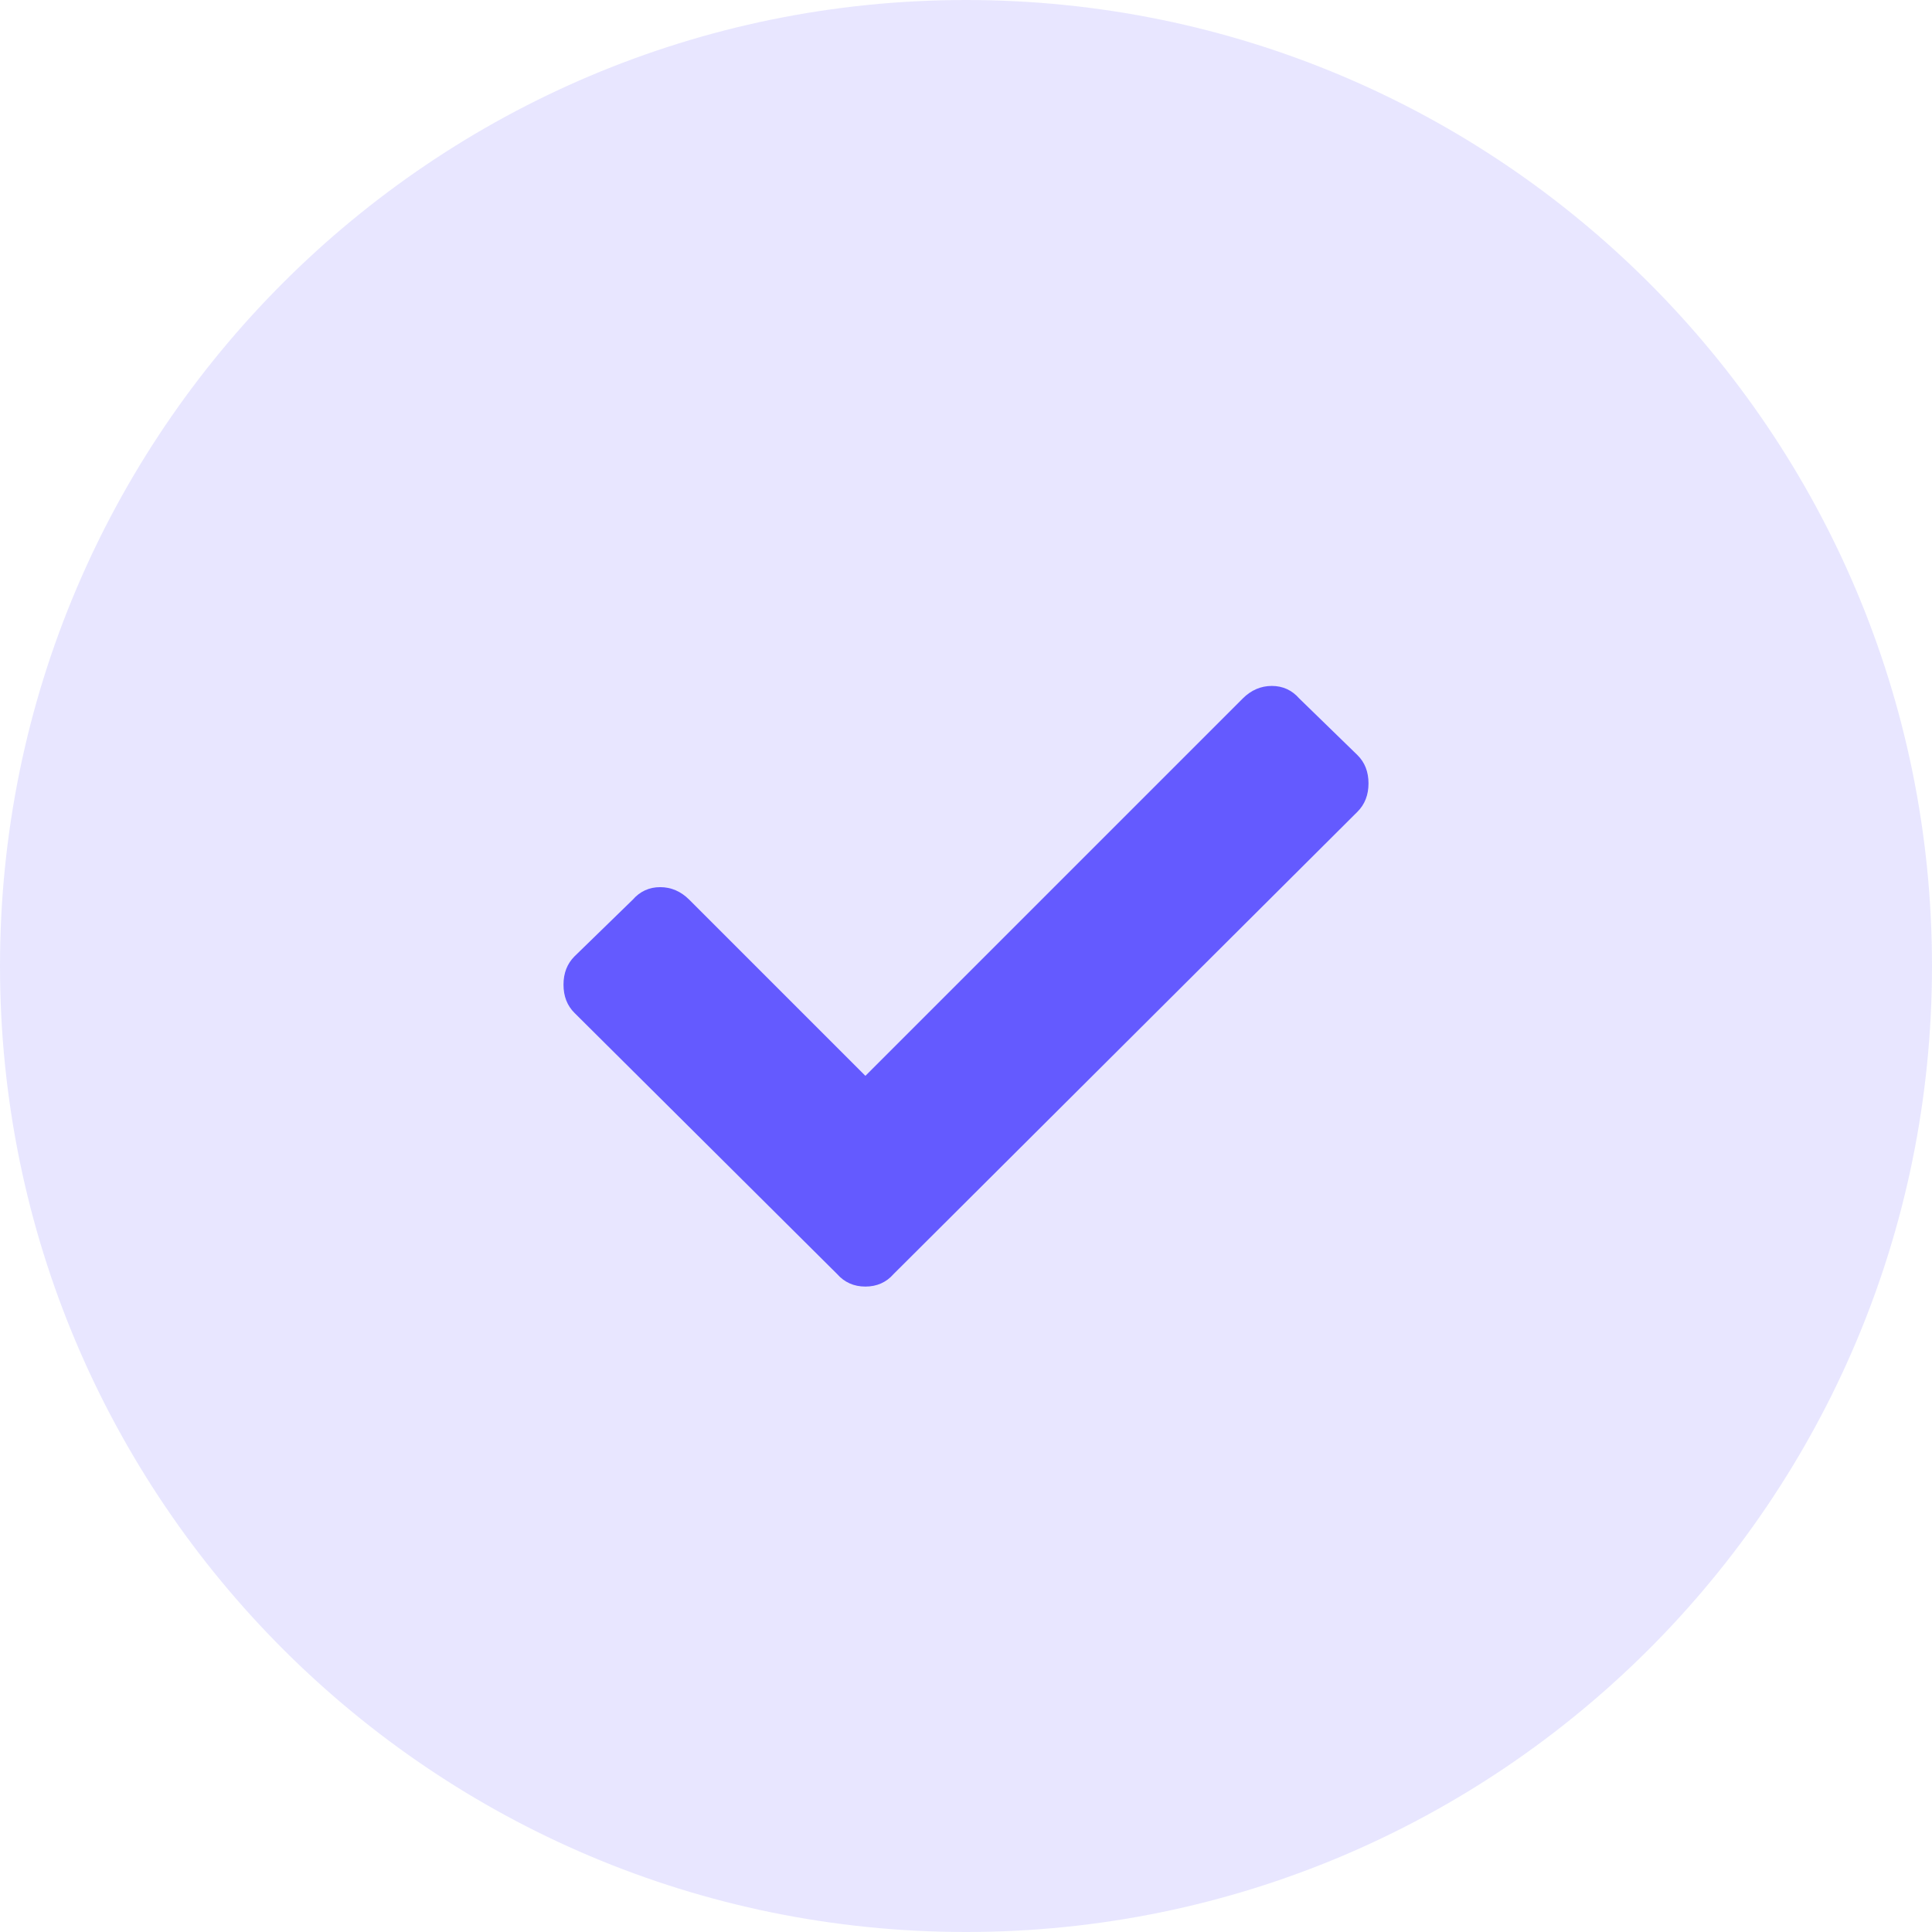
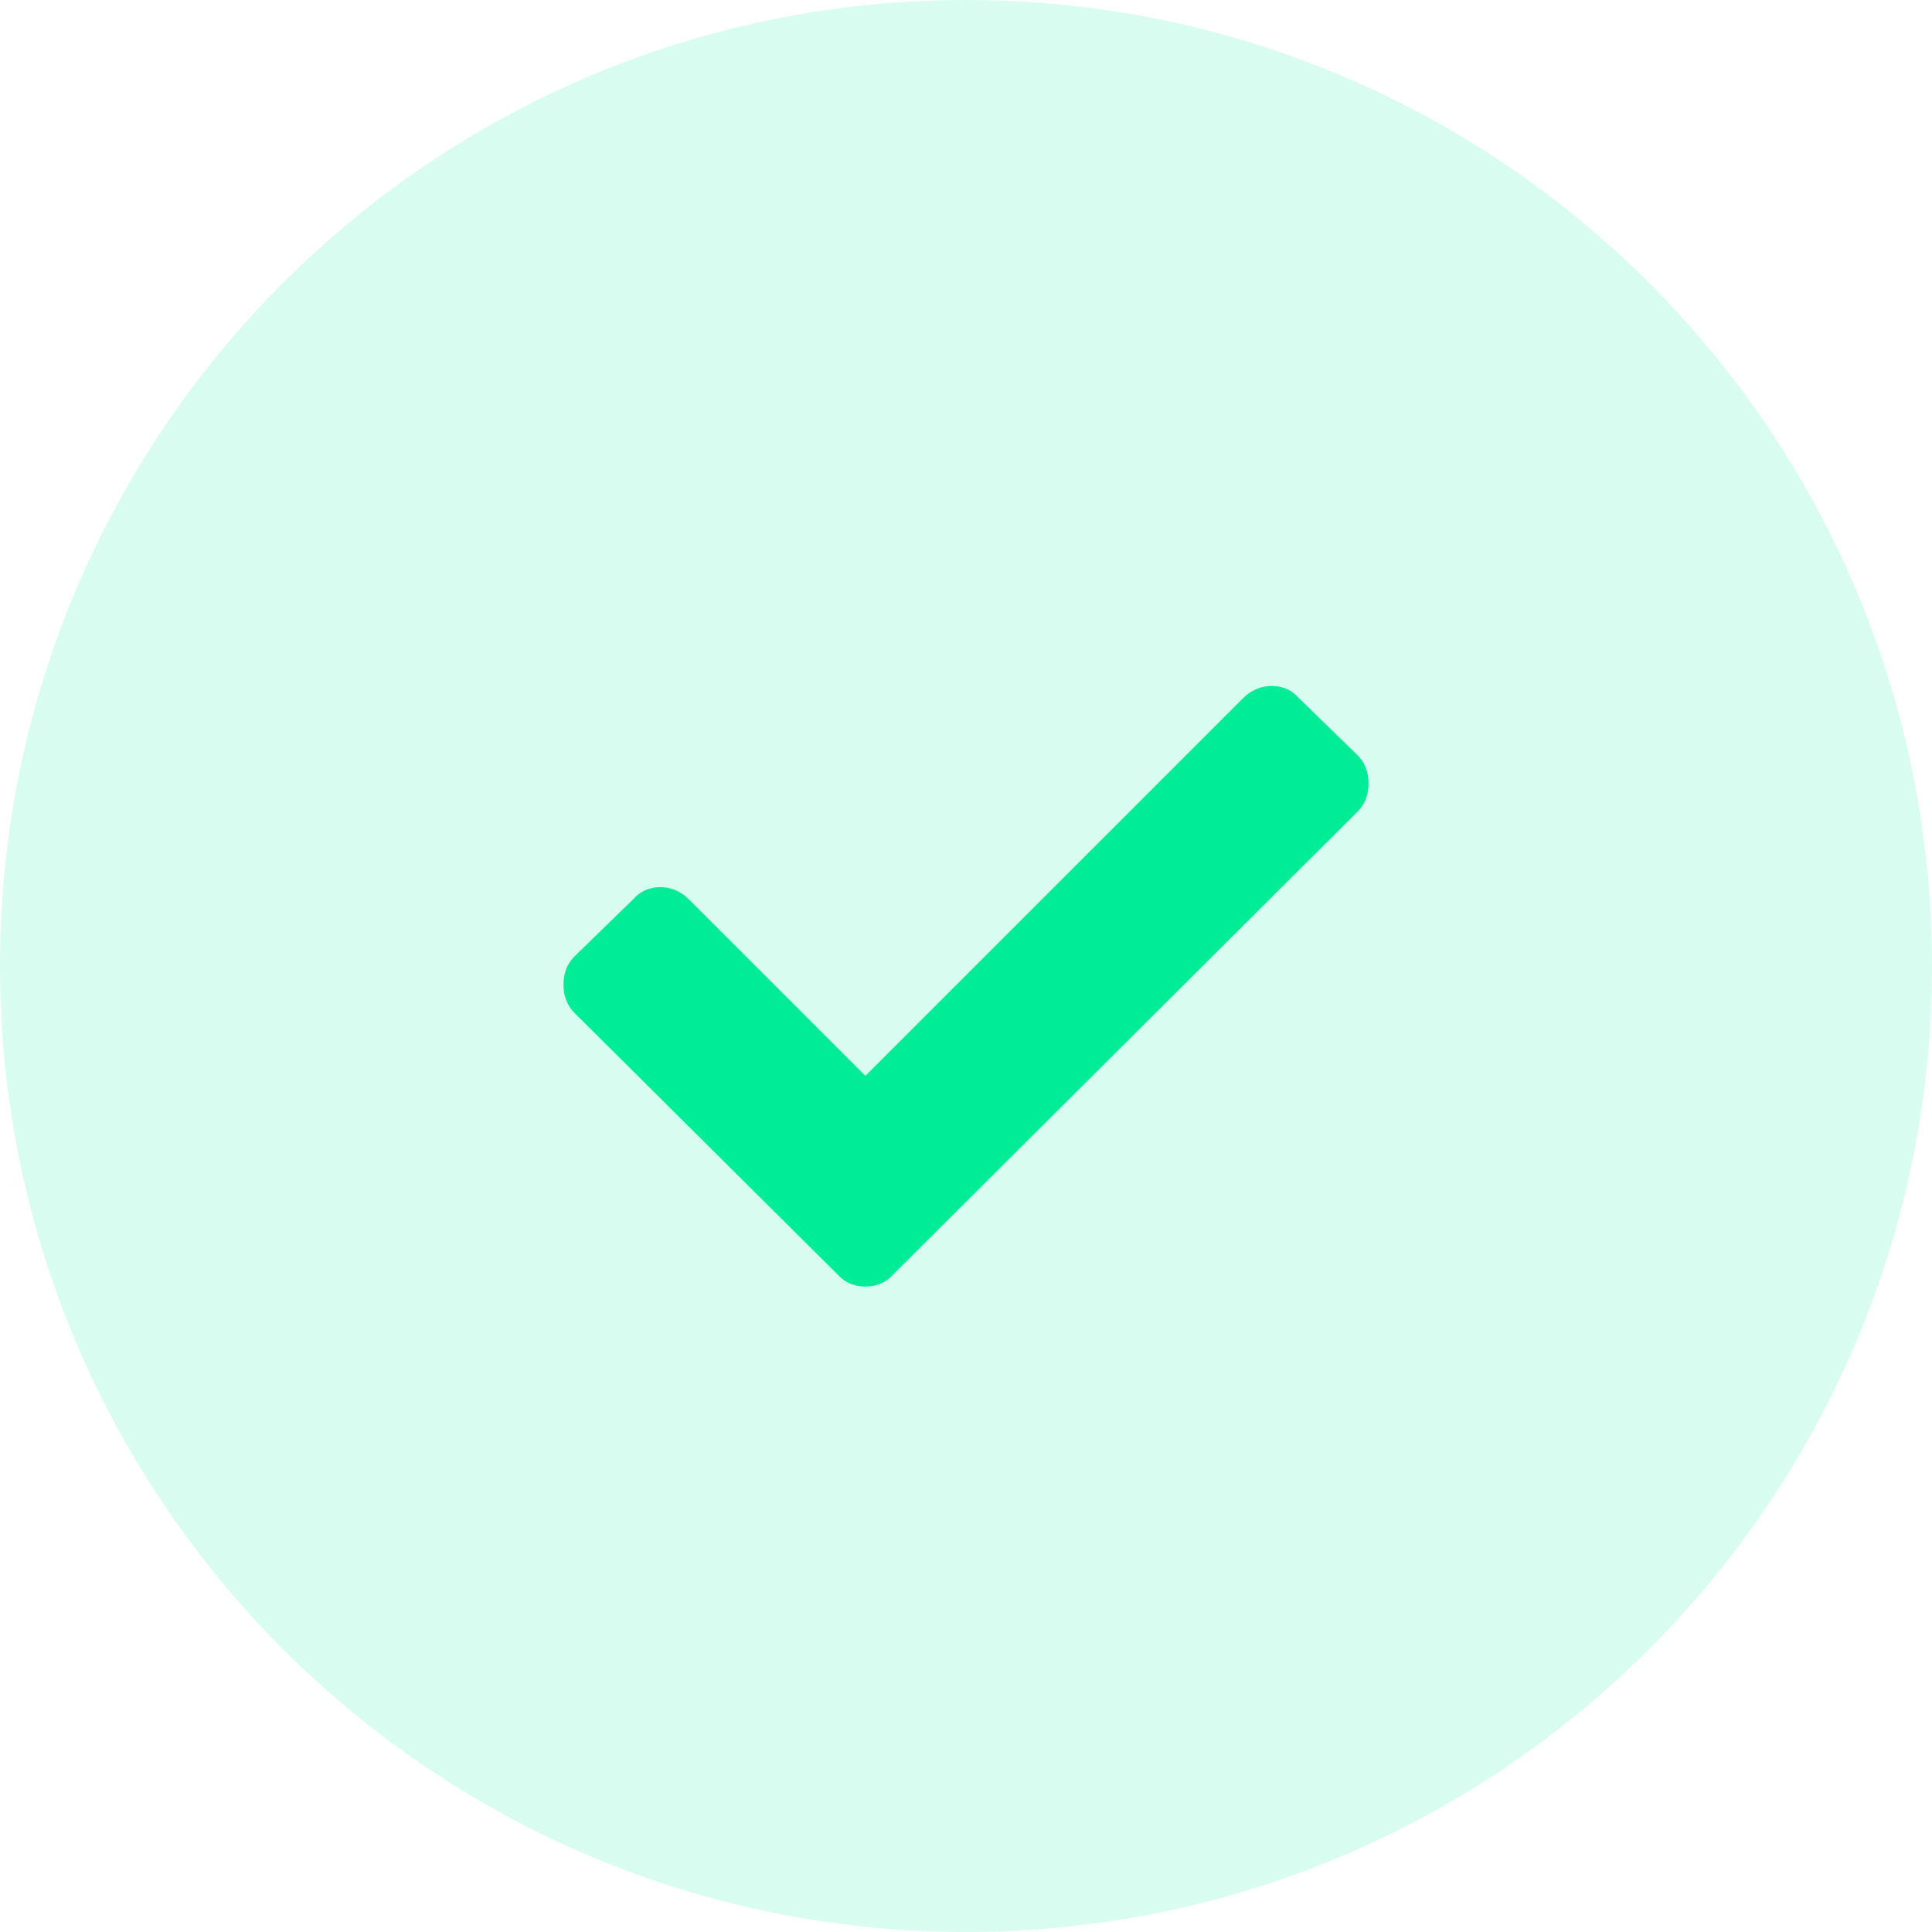
<svg xmlns="http://www.w3.org/2000/svg" width="27" height="27" viewBox="0 0 27 27" fill="none">
-   <path opacity="0.15" fill-rule="evenodd" clip-rule="evenodd" d="M13.5 27C20.956 27 27 20.956 27 13.5C27 6.044 20.956 0 13.5 0C6.044 0 0 6.044 0 13.5C0 20.956 6.044 27 13.5 27Z" fill="#645AFF" />
-   <path d="M11.698 17.804L8.029 14.156C7.926 14.054 7.875 13.922 7.875 13.761C7.875 13.6 7.926 13.468 8.029 13.365L8.842 12.574C8.944 12.457 9.073 12.398 9.226 12.398C9.38 12.398 9.516 12.457 9.633 12.574L12.094 15.035L17.367 9.762C17.484 9.645 17.62 9.586 17.774 9.586C17.927 9.586 18.056 9.645 18.158 9.762L18.971 10.553C19.074 10.655 19.125 10.787 19.125 10.948C19.125 11.109 19.074 11.241 18.971 11.344L12.489 17.804C12.387 17.921 12.255 17.98 12.094 17.98C11.933 17.98 11.801 17.921 11.698 17.804Z" fill="#645AFF" />
+   <path opacity="0.15" fill-rule="evenodd" clip-rule="evenodd" d="M13.5 27C20.956 27 27 20.956 27 13.5C27 6.044 20.956 0 13.5 0C6.044 0 0 6.044 0 13.5C0 20.956 6.044 27 13.5 27Z" fill="#00ec97" />
+   <path d="M11.698 17.804L8.029 14.156C7.926 14.054 7.875 13.922 7.875 13.761C7.875 13.6 7.926 13.468 8.029 13.365L8.842 12.574C8.944 12.457 9.073 12.398 9.226 12.398C9.38 12.398 9.516 12.457 9.633 12.574L12.094 15.035L17.367 9.762C17.484 9.645 17.62 9.586 17.774 9.586C17.927 9.586 18.056 9.645 18.158 9.762L18.971 10.553C19.074 10.655 19.125 10.787 19.125 10.948C19.125 11.109 19.074 11.241 18.971 11.344L12.489 17.804C12.387 17.921 12.255 17.98 12.094 17.98C11.933 17.98 11.801 17.921 11.698 17.804Z" fill="#00ec97" />
</svg>
